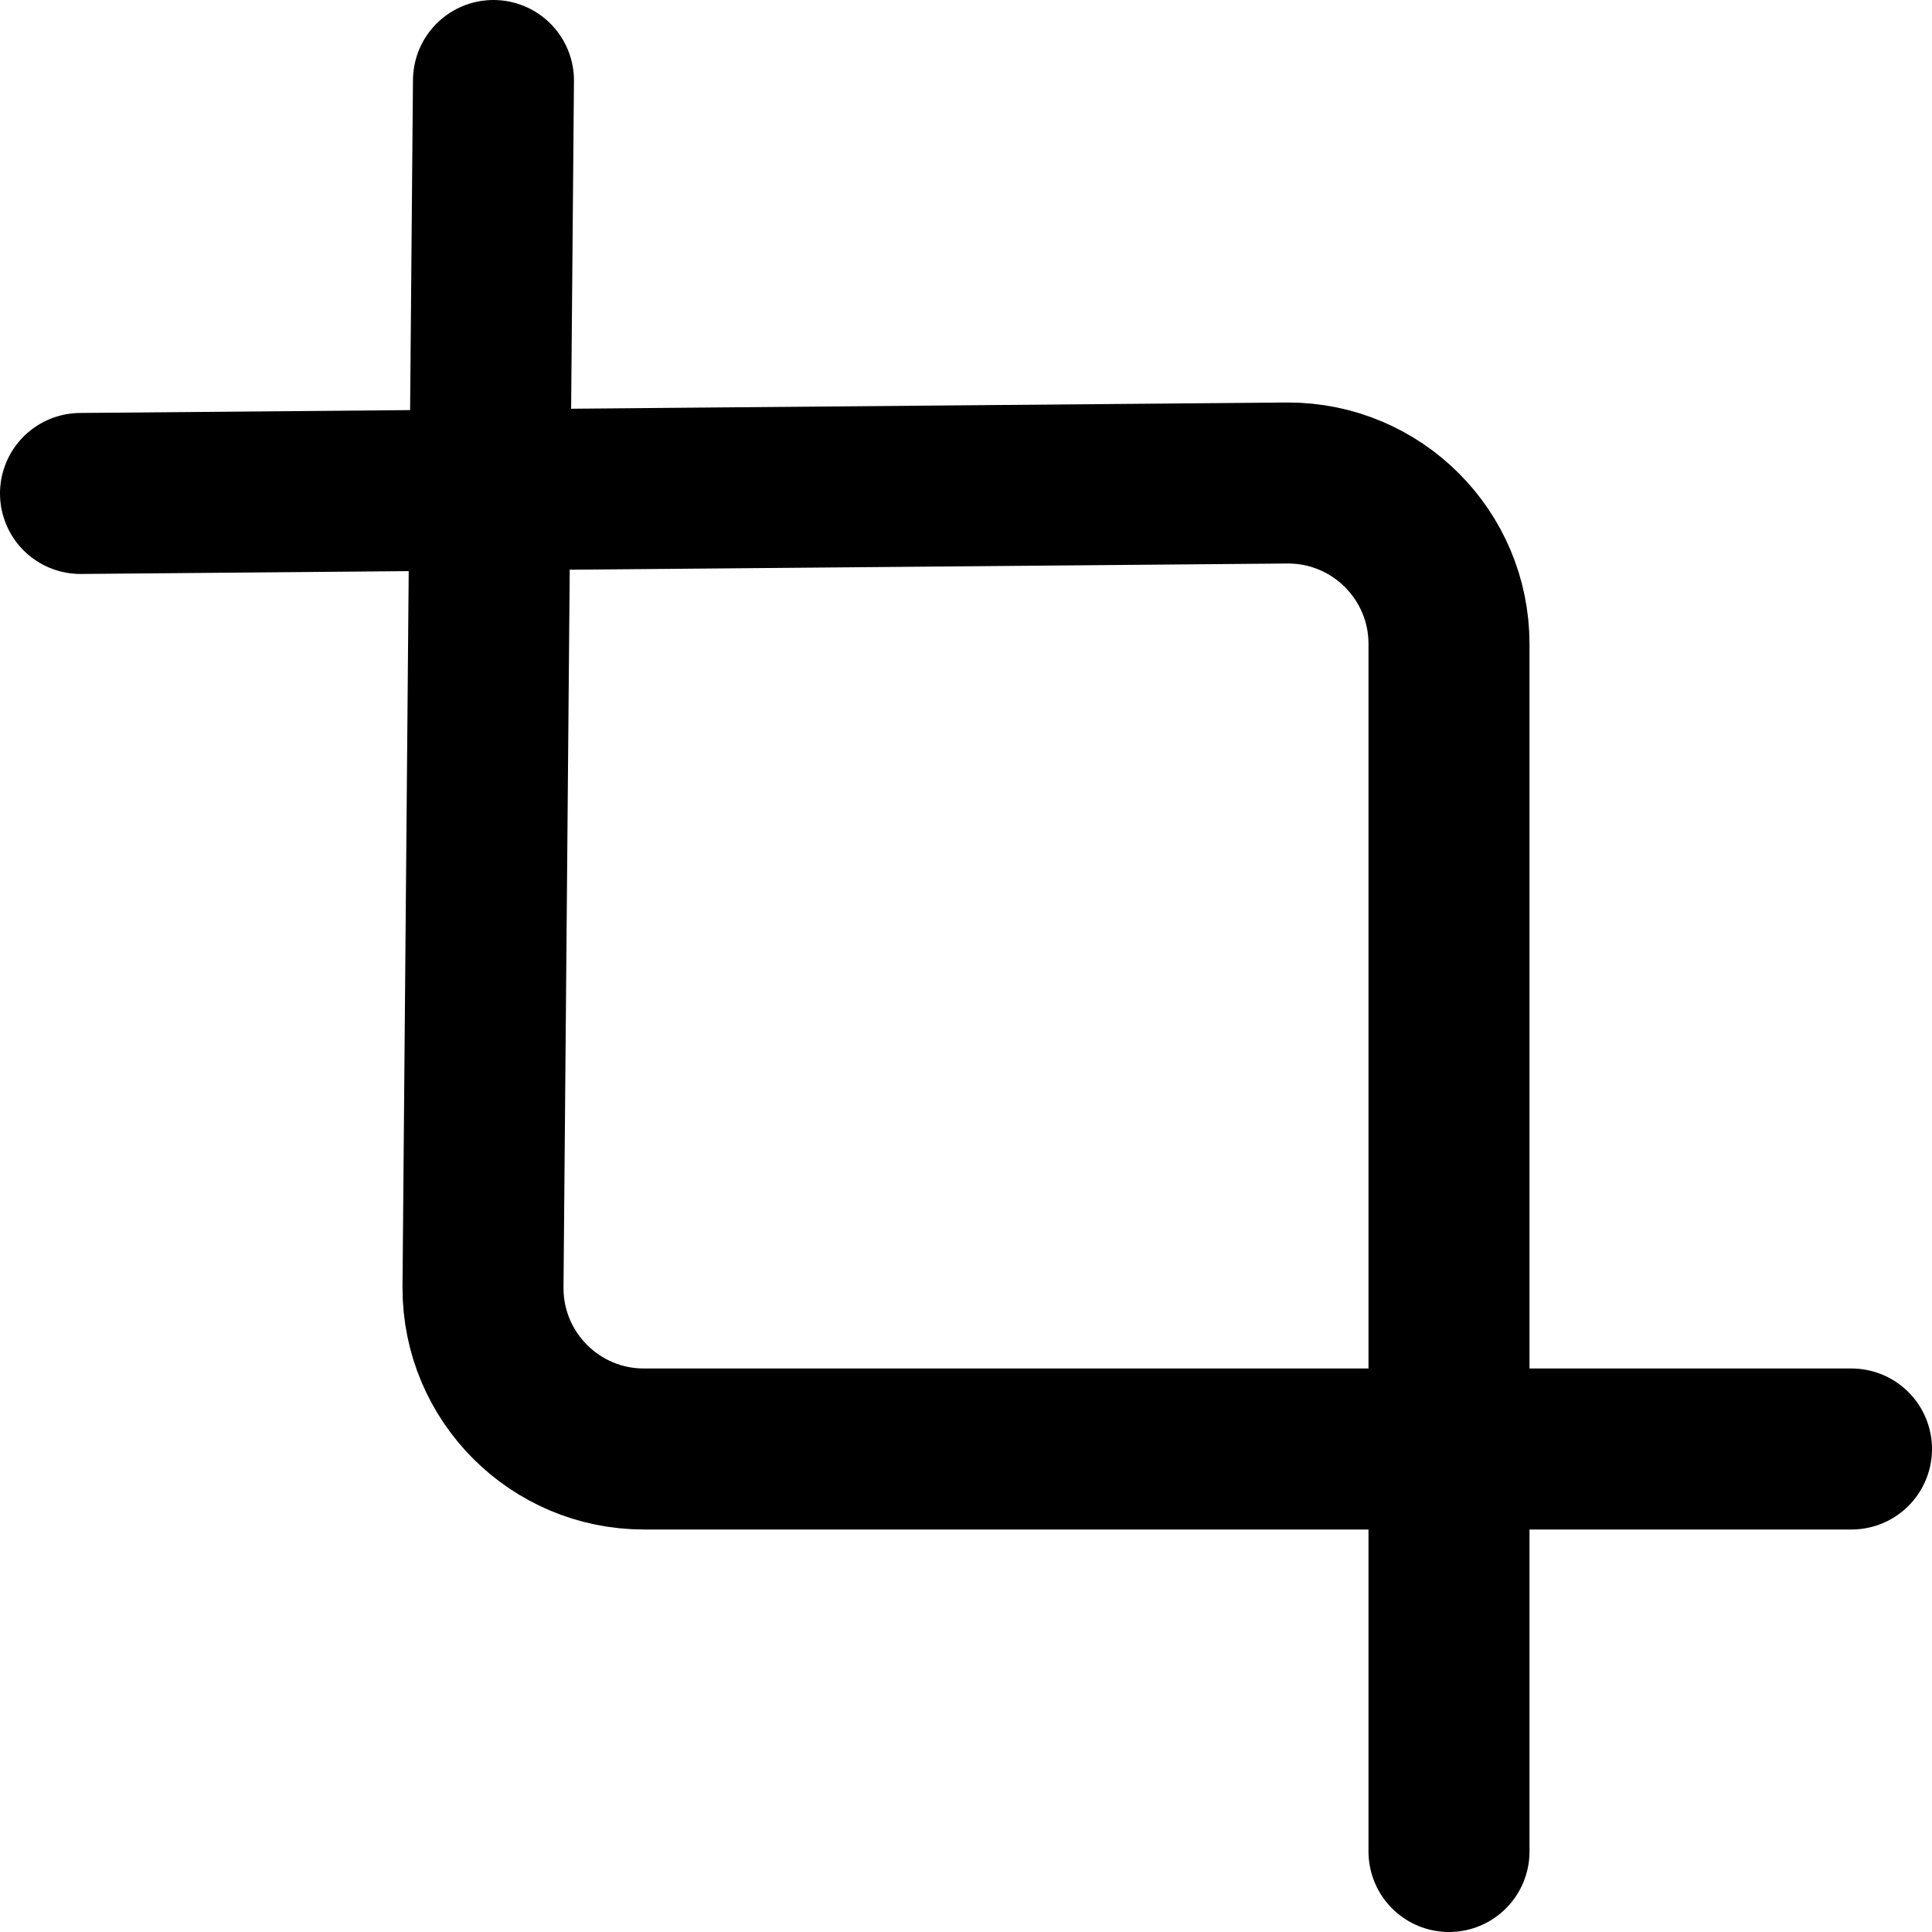
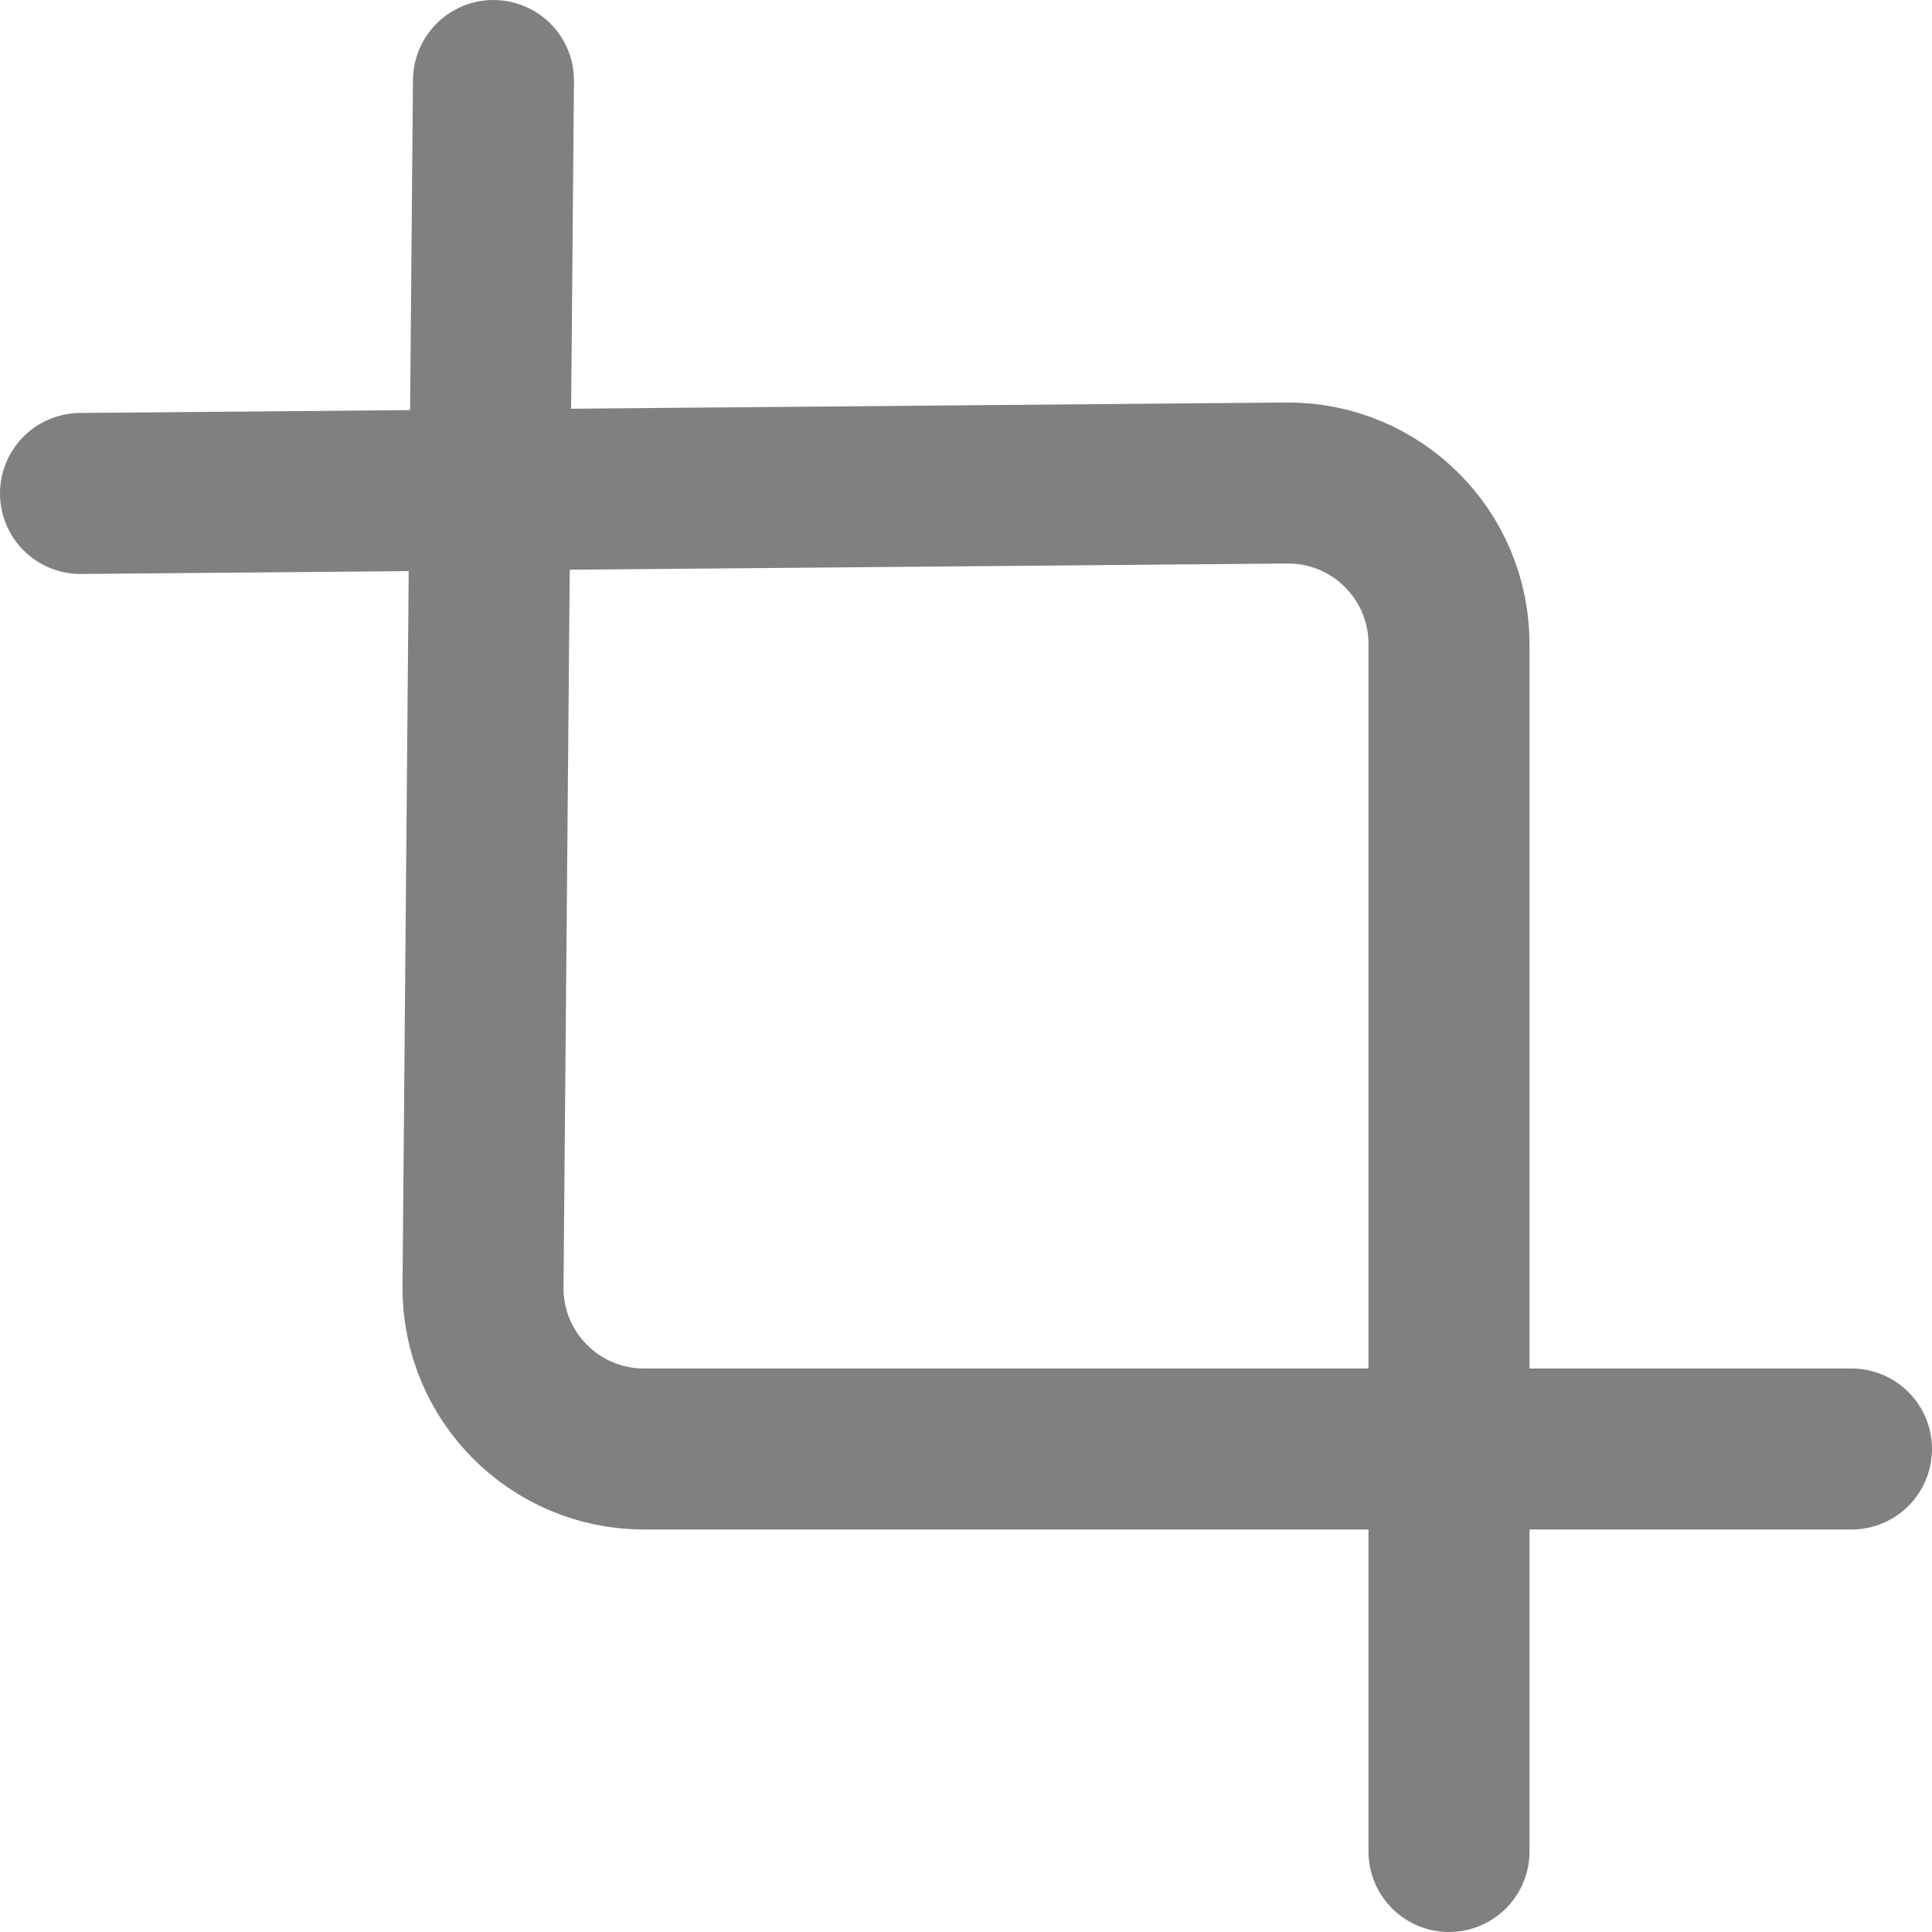
- <svg xmlns="http://www.w3.org/2000/svg" width="24" height="24" viewBox="0 0 24 24" fill="none" stroke="currentColor" stroke-width="2" stroke-linecap="round" stroke-linejoin="round" class="feather feather-crop">
+ <svg xmlns="http://www.w3.org/2000/svg" width="24" height="24" viewBox="0 0 24 24" fill="none" stroke="grey" stroke-width="2" stroke-linecap="round" stroke-linejoin="round" class="feather feather-crop">
  <path d="M6.13 1L6 16a2 2 0 0 0 2 2h15" />
  <path d="M1 6.13L16 6a2 2 0 0 1 2 2v15" />
</svg>
